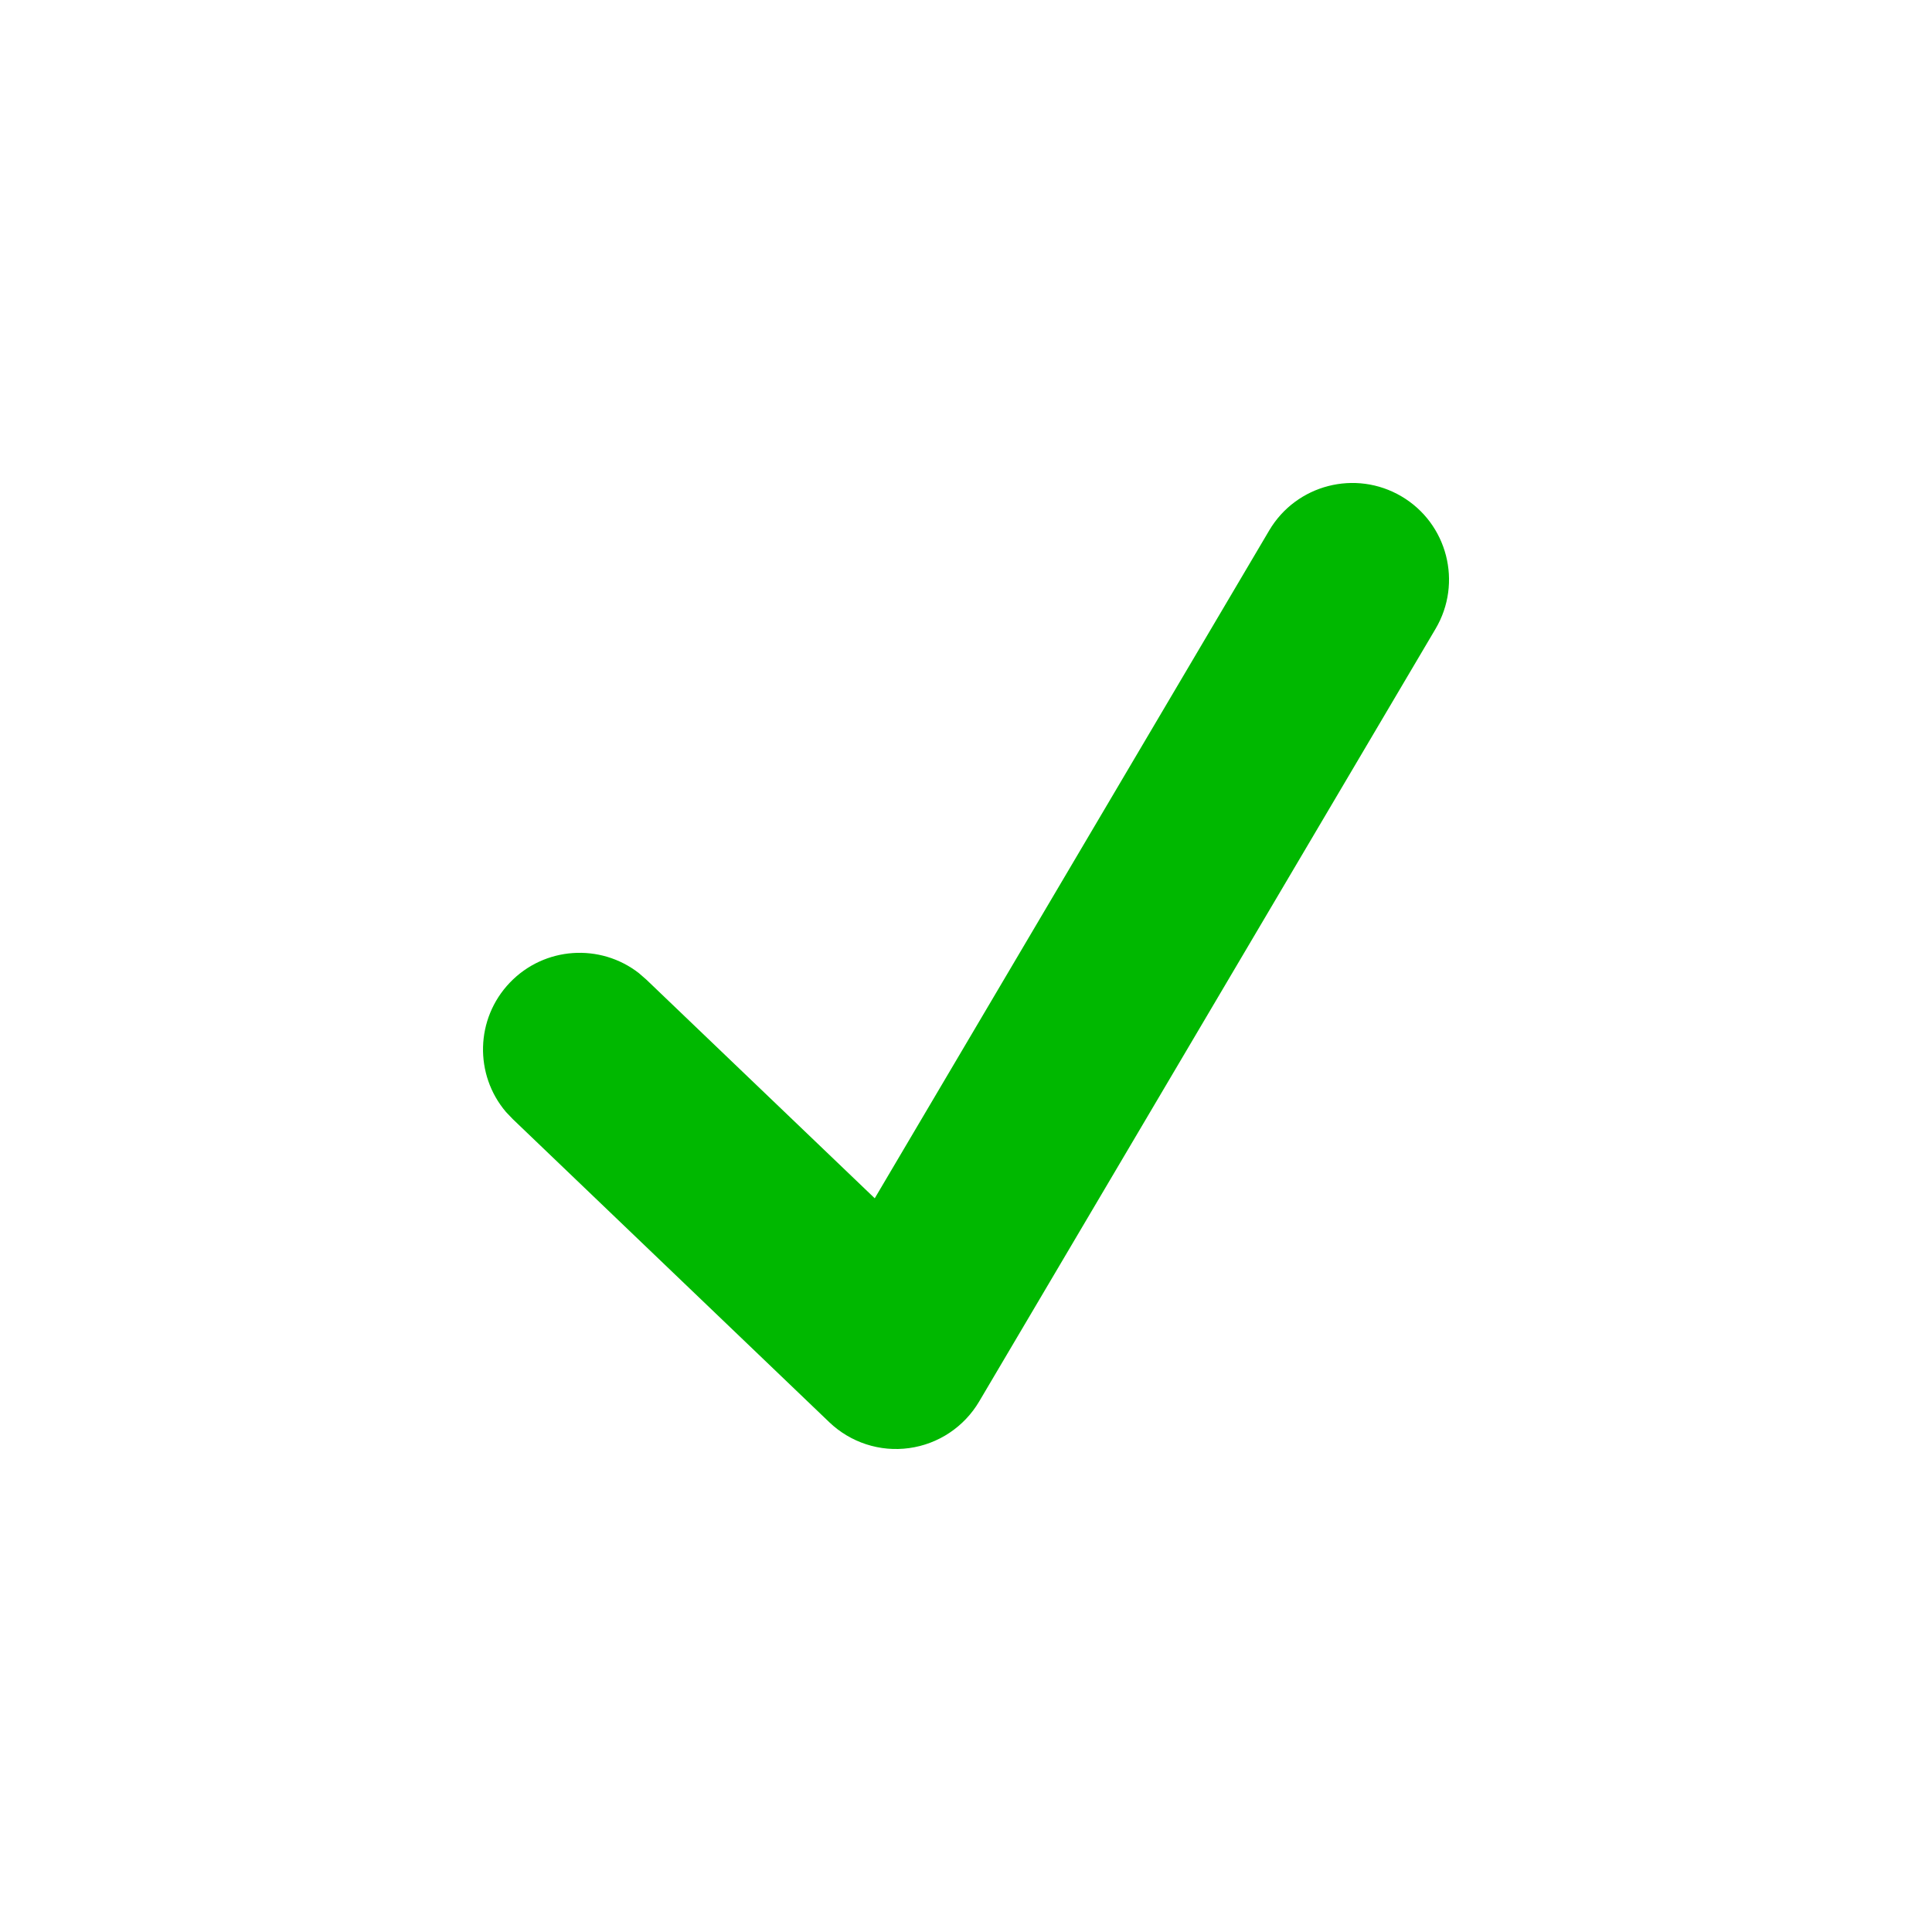
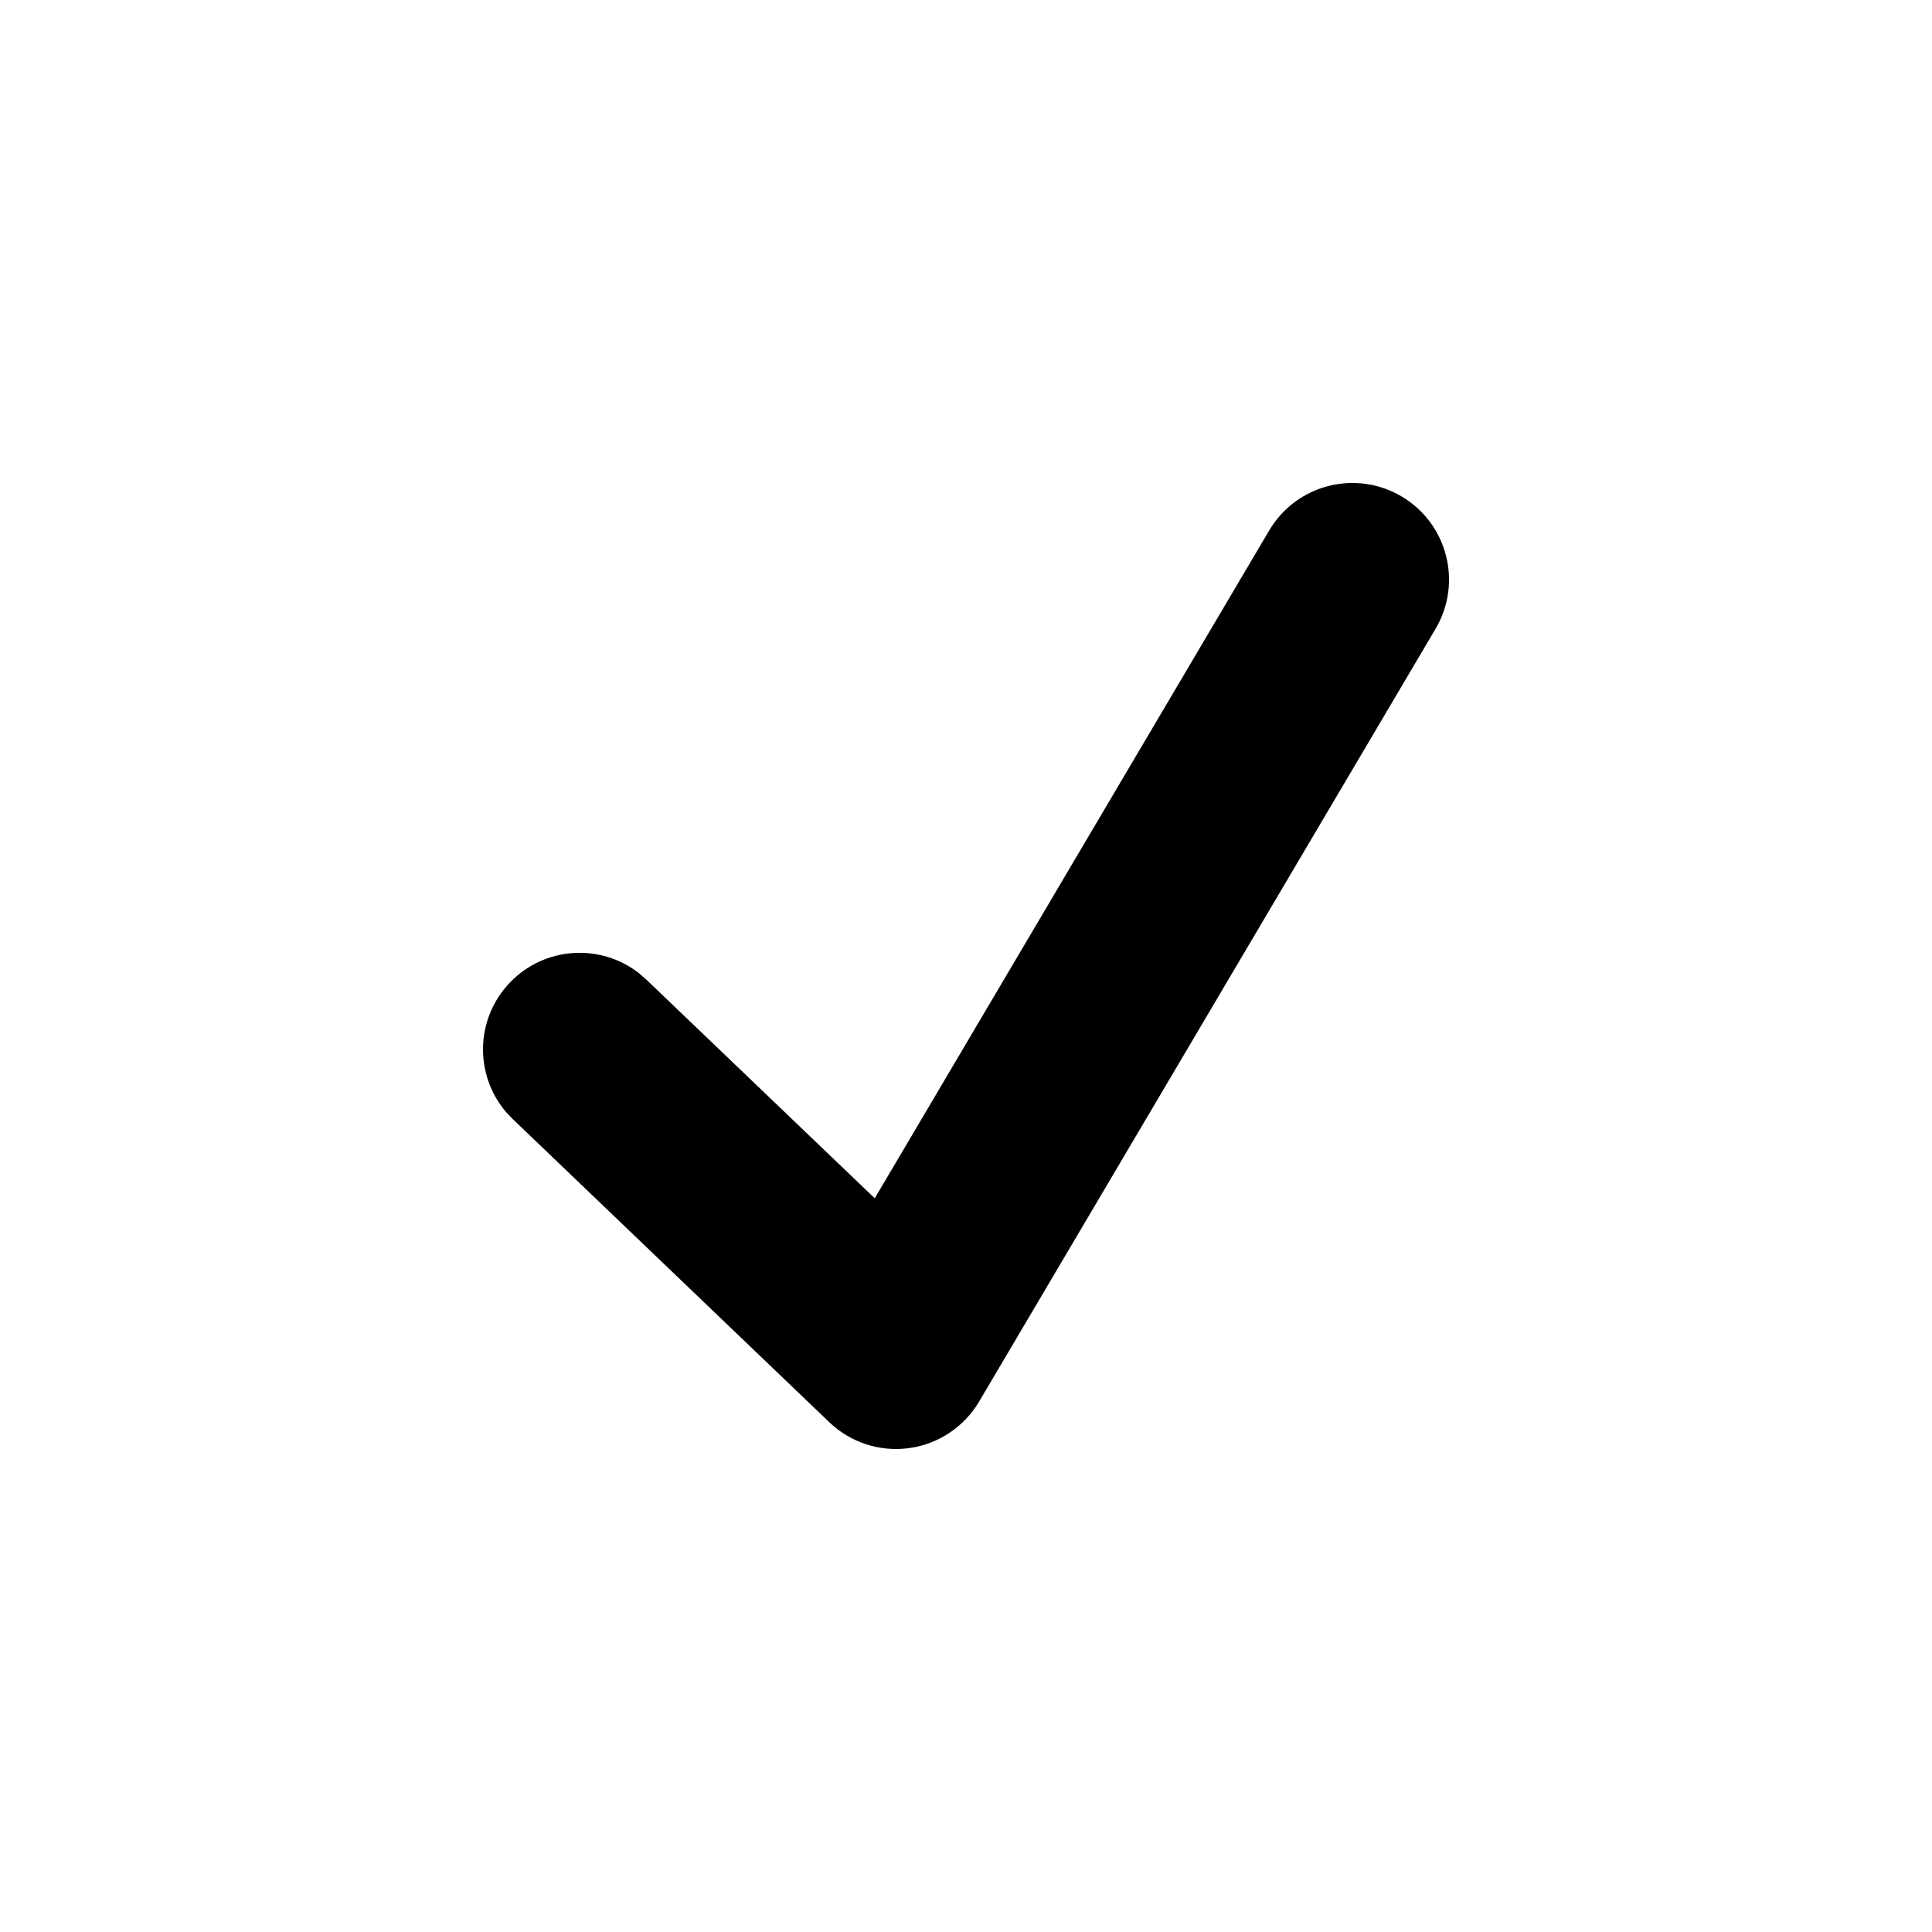
<svg xmlns="http://www.w3.org/2000/svg" width="30" height="30" viewBox="0 0 30 30" fill="none">
-   <path d="M19.708 8.237C20.129 7.524 21.049 7.287 21.763 7.708C22.476 8.129 22.713 9.049 22.292 9.763L15.204 21.763C14.971 22.157 14.571 22.424 14.117 22.486C13.664 22.549 13.207 22.4 12.876 22.083L7.963 17.378L7.857 17.267C7.364 16.688 7.38 15.819 7.917 15.258C8.454 14.697 9.322 14.644 9.921 15.111L10.037 15.212L13.583 18.607L19.708 8.237Z" fill="#00B800" />
+   <path d="M19.708 8.237C20.129 7.524 21.049 7.287 21.763 7.708C22.476 8.129 22.713 9.049 22.292 9.763L15.204 21.763C14.971 22.157 14.571 22.424 14.117 22.486C13.664 22.549 13.207 22.4 12.876 22.083L7.963 17.378L7.857 17.267C7.364 16.688 7.38 15.819 7.917 15.258C8.454 14.697 9.322 14.644 9.921 15.111L10.037 15.212L13.583 18.607L19.708 8.237Z" fill="black" />
</svg>
